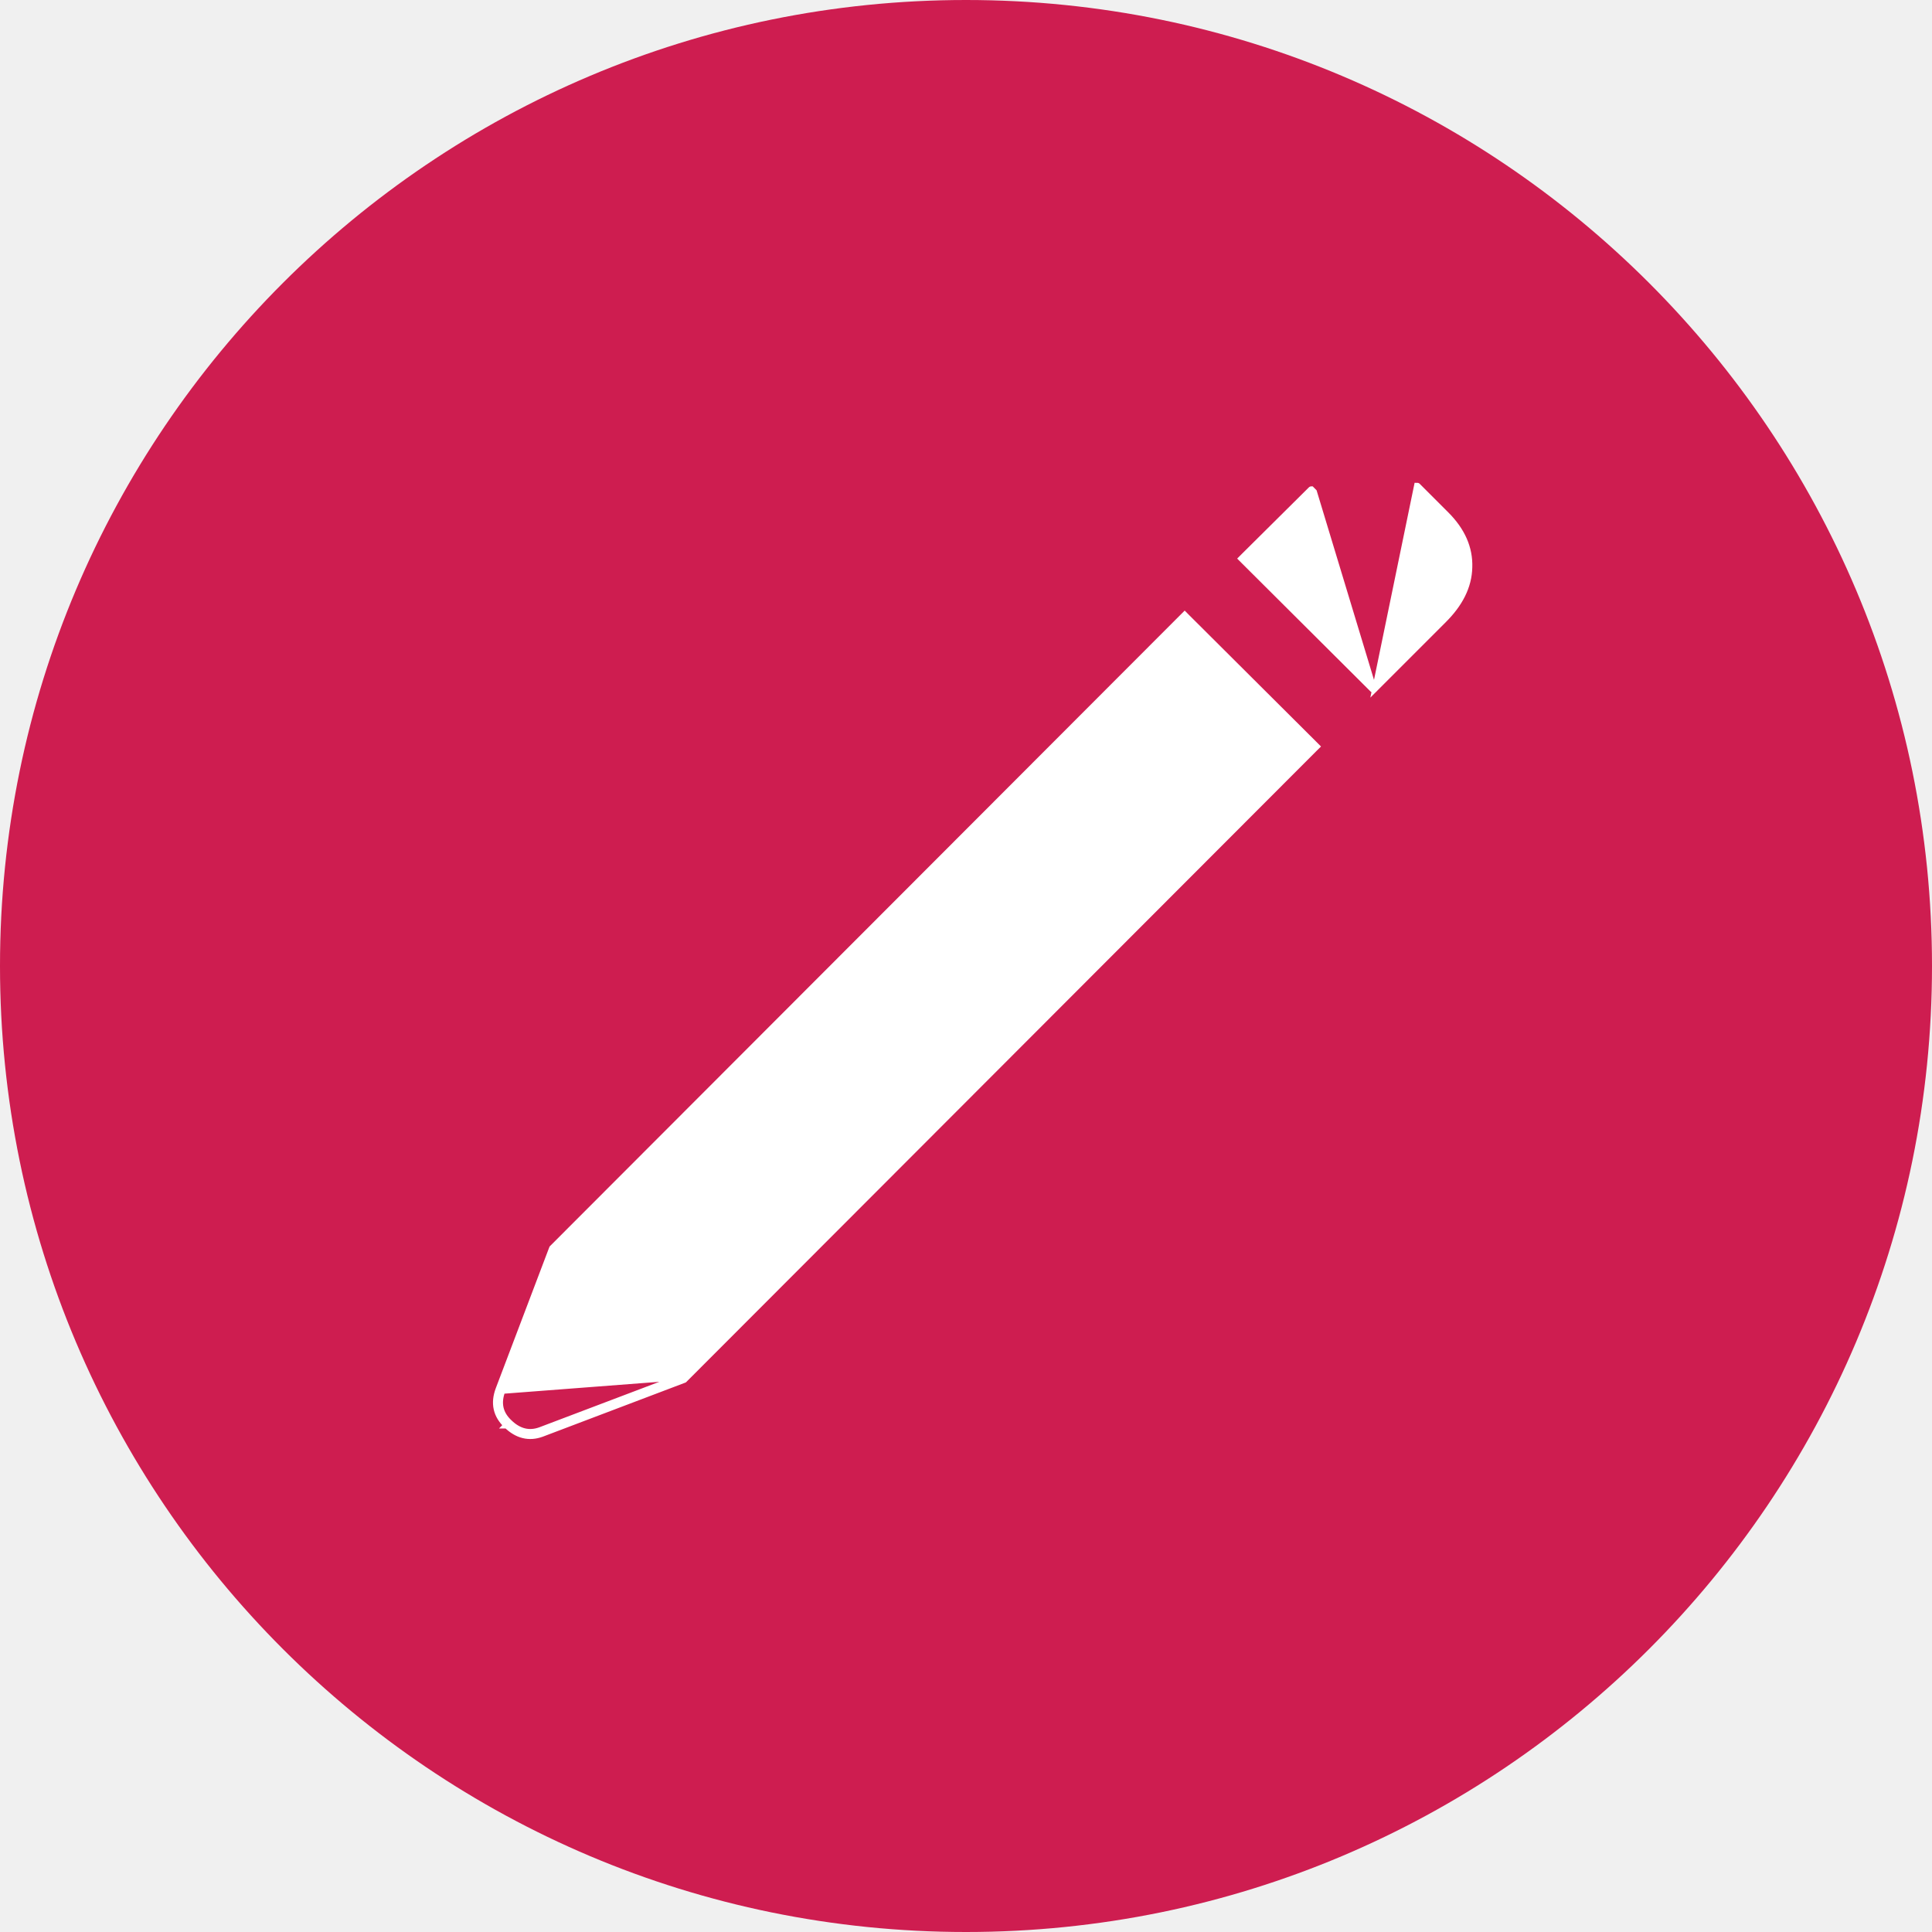
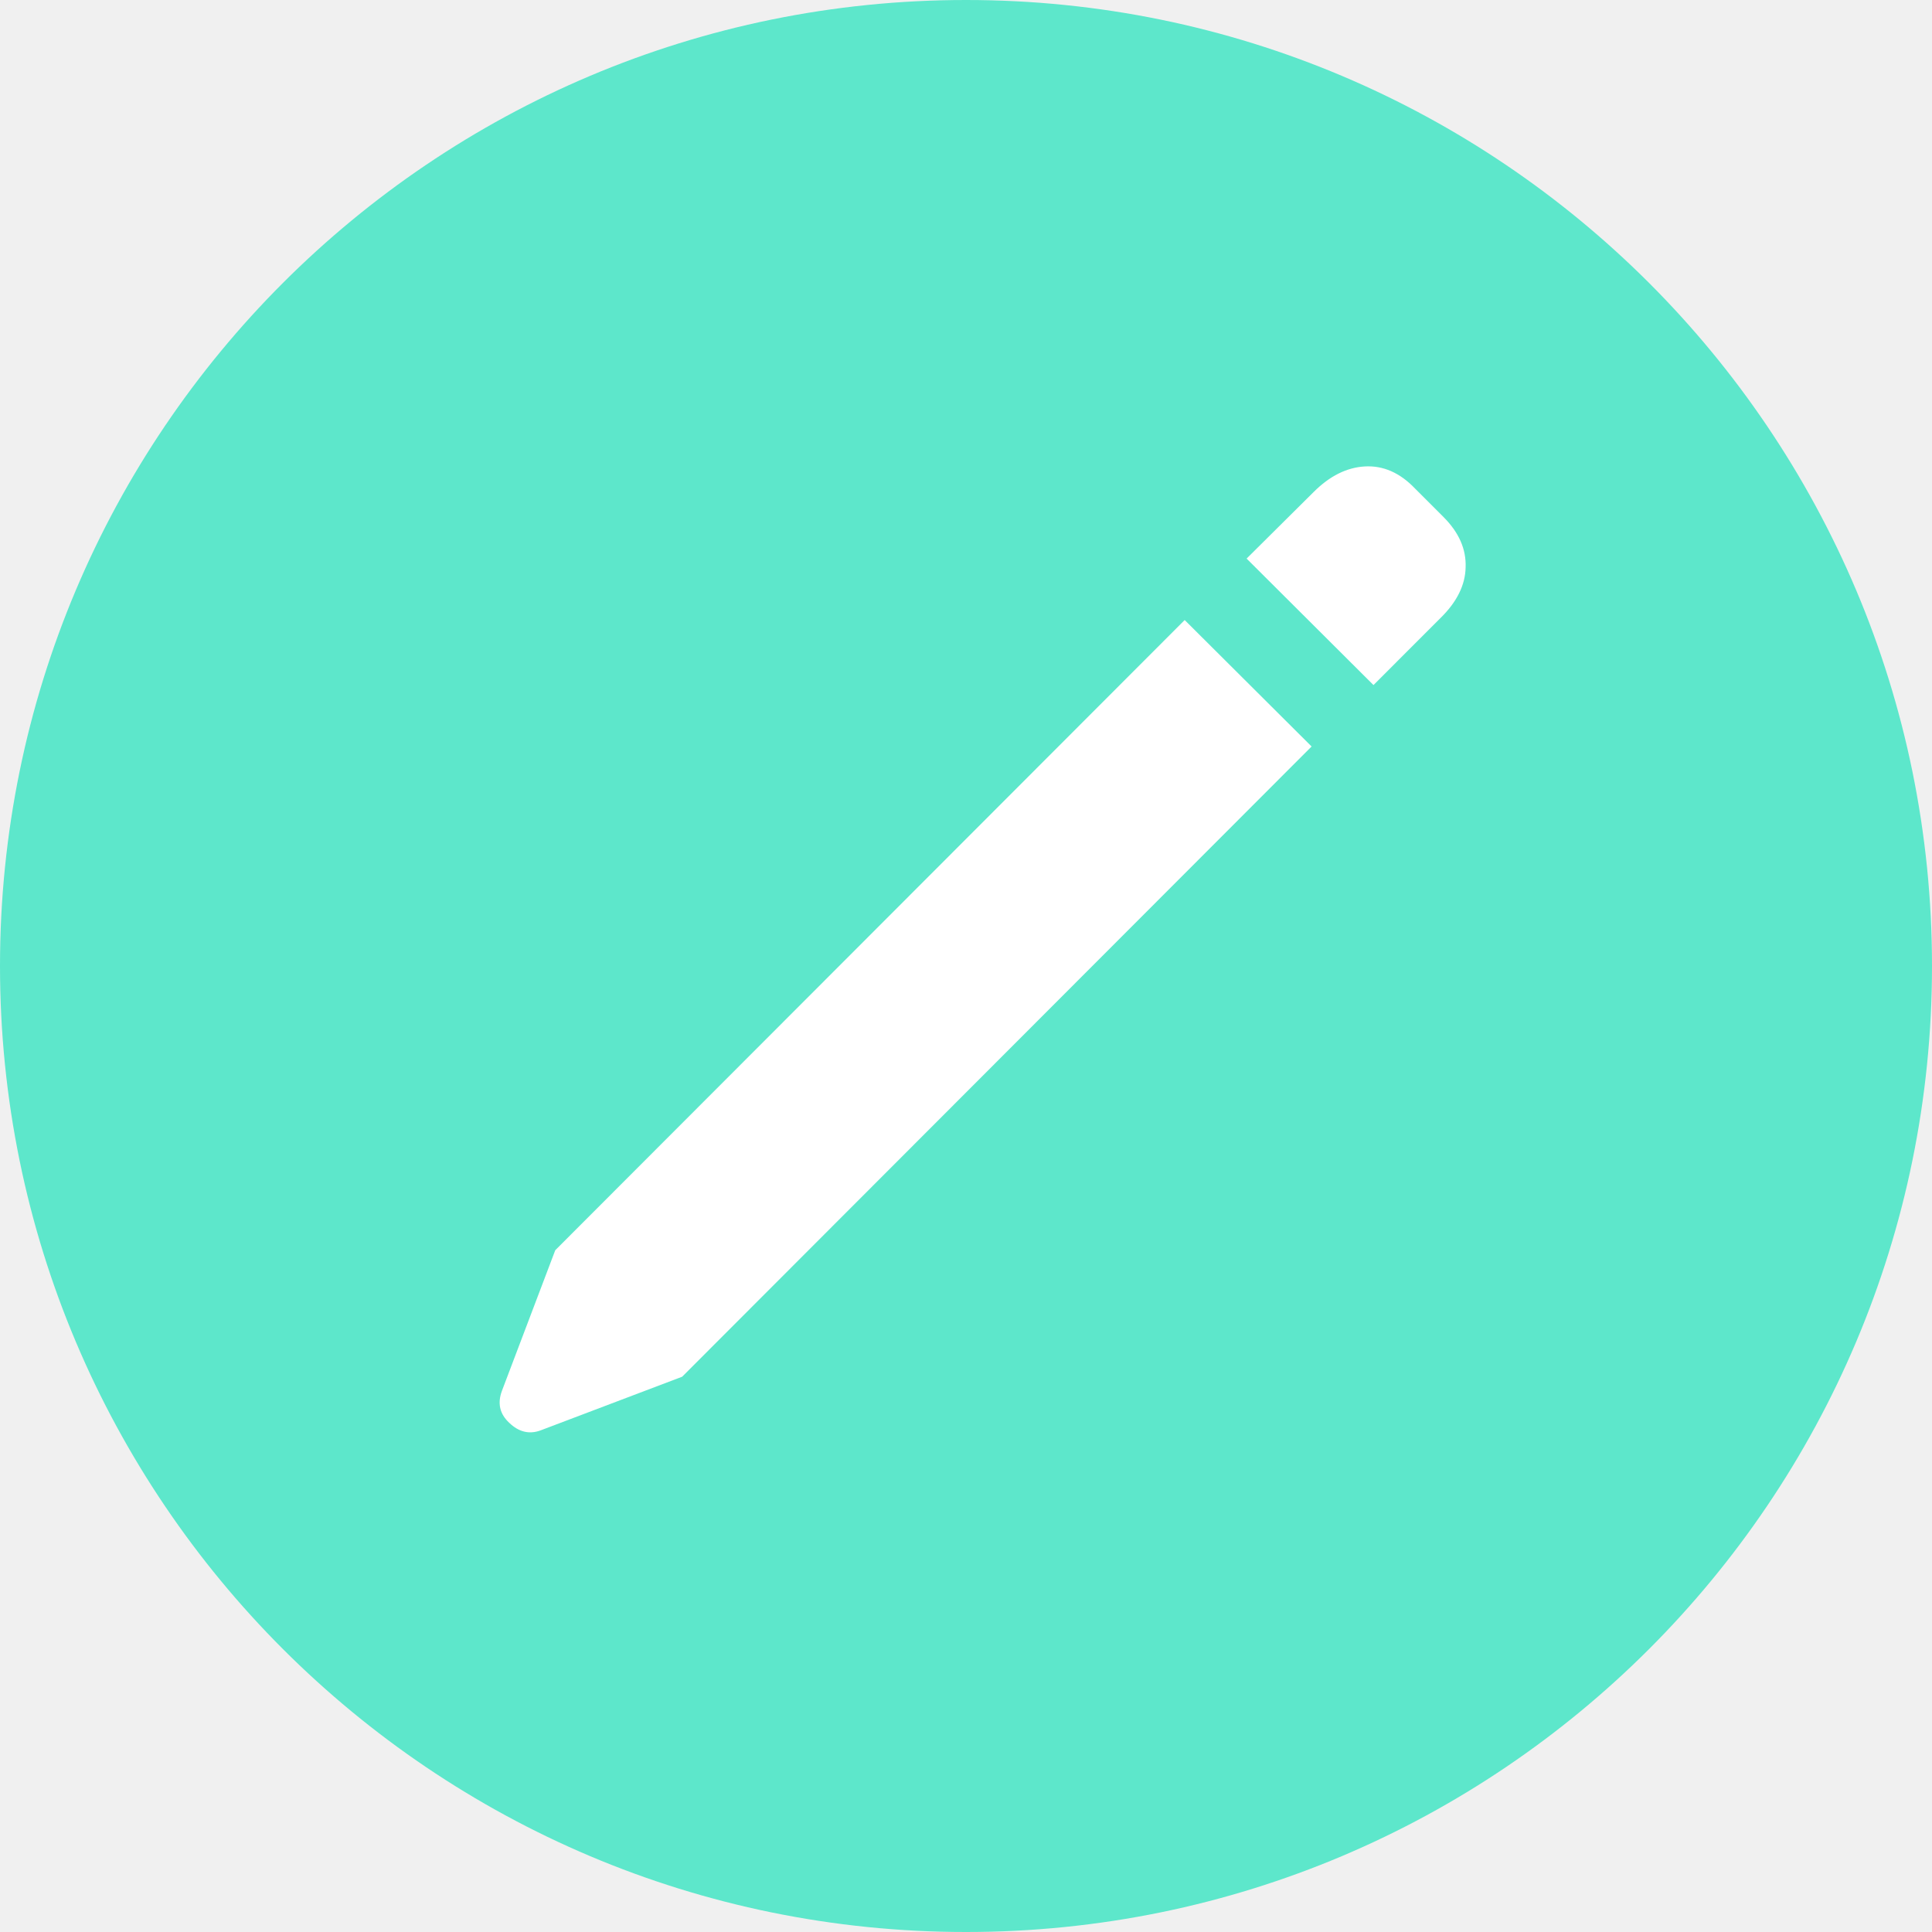
<svg xmlns="http://www.w3.org/2000/svg" width="58" height="58" viewBox="0 0 58 58" fill="none">
-   <circle cx="29" cy="29" r="29" fill="#CE1D50" />
-   <path d="M15.218 42.785C15.371 42.933 15.536 43.032 15.712 43.075C15.89 43.119 16.073 43.105 16.258 43.037L16.259 43.037L20.515 41.423L20.535 41.415L20.55 41.4L39.445 22.48L39.516 22.41L39.445 22.339L35.635 18.543L35.565 18.472L35.494 18.543L16.599 37.463L16.584 37.478L16.576 37.498L14.978 41.709L14.978 41.709C14.901 41.913 14.879 42.108 14.92 42.292C14.961 42.477 15.063 42.641 15.218 42.785ZM15.218 42.785C15.218 42.785 15.218 42.785 15.217 42.785L15.287 42.713M15.218 42.785C15.218 42.786 15.219 42.786 15.219 42.786L15.287 42.713M15.287 42.713C15 42.446 14.928 42.124 15.072 41.744L20.479 41.33L16.224 42.943C15.886 43.066 15.573 42.989 15.287 42.713ZM41.234 20.707L41.163 20.636L37.353 16.84L37.282 16.769L37.353 16.698L39.365 14.701C39.365 14.7 39.365 14.7 39.366 14.7L39.366 14.7L39.436 14.771L41.234 20.707ZM41.234 20.707L41.304 20.636M41.234 20.707L41.304 20.636M41.304 20.636L43.316 18.624C43.316 18.623 43.316 18.623 43.316 18.623C43.82 18.129 44.087 17.599 44.099 17.034C44.12 16.457 43.885 15.93 43.409 15.454L42.55 14.595C42.55 14.594 42.55 14.594 42.549 14.594L41.304 20.636Z" fill="white" stroke="white" stroke-width="0.2" />
+   <circle cx="29" cy="29" r="29" fill="#5DE7CB" />
+   <path d="M20.479 41.33L16.224 42.943C15.886 43.066 15.573 42.989 15.287 42.713C15 42.446 14.928 42.124 15.072 41.744L16.669 37.533L35.565 18.614L39.375 22.41L20.479 41.33ZM41.233 20.566L37.424 16.769L39.436 14.771C39.917 14.29 40.429 14.034 40.972 14.003C41.525 13.972 42.027 14.192 42.478 14.664L43.338 15.524C43.799 15.986 44.019 16.488 43.999 17.031C43.989 17.563 43.737 18.071 43.246 18.552L41.233 20.566Z" fill="white" />
</svg>
